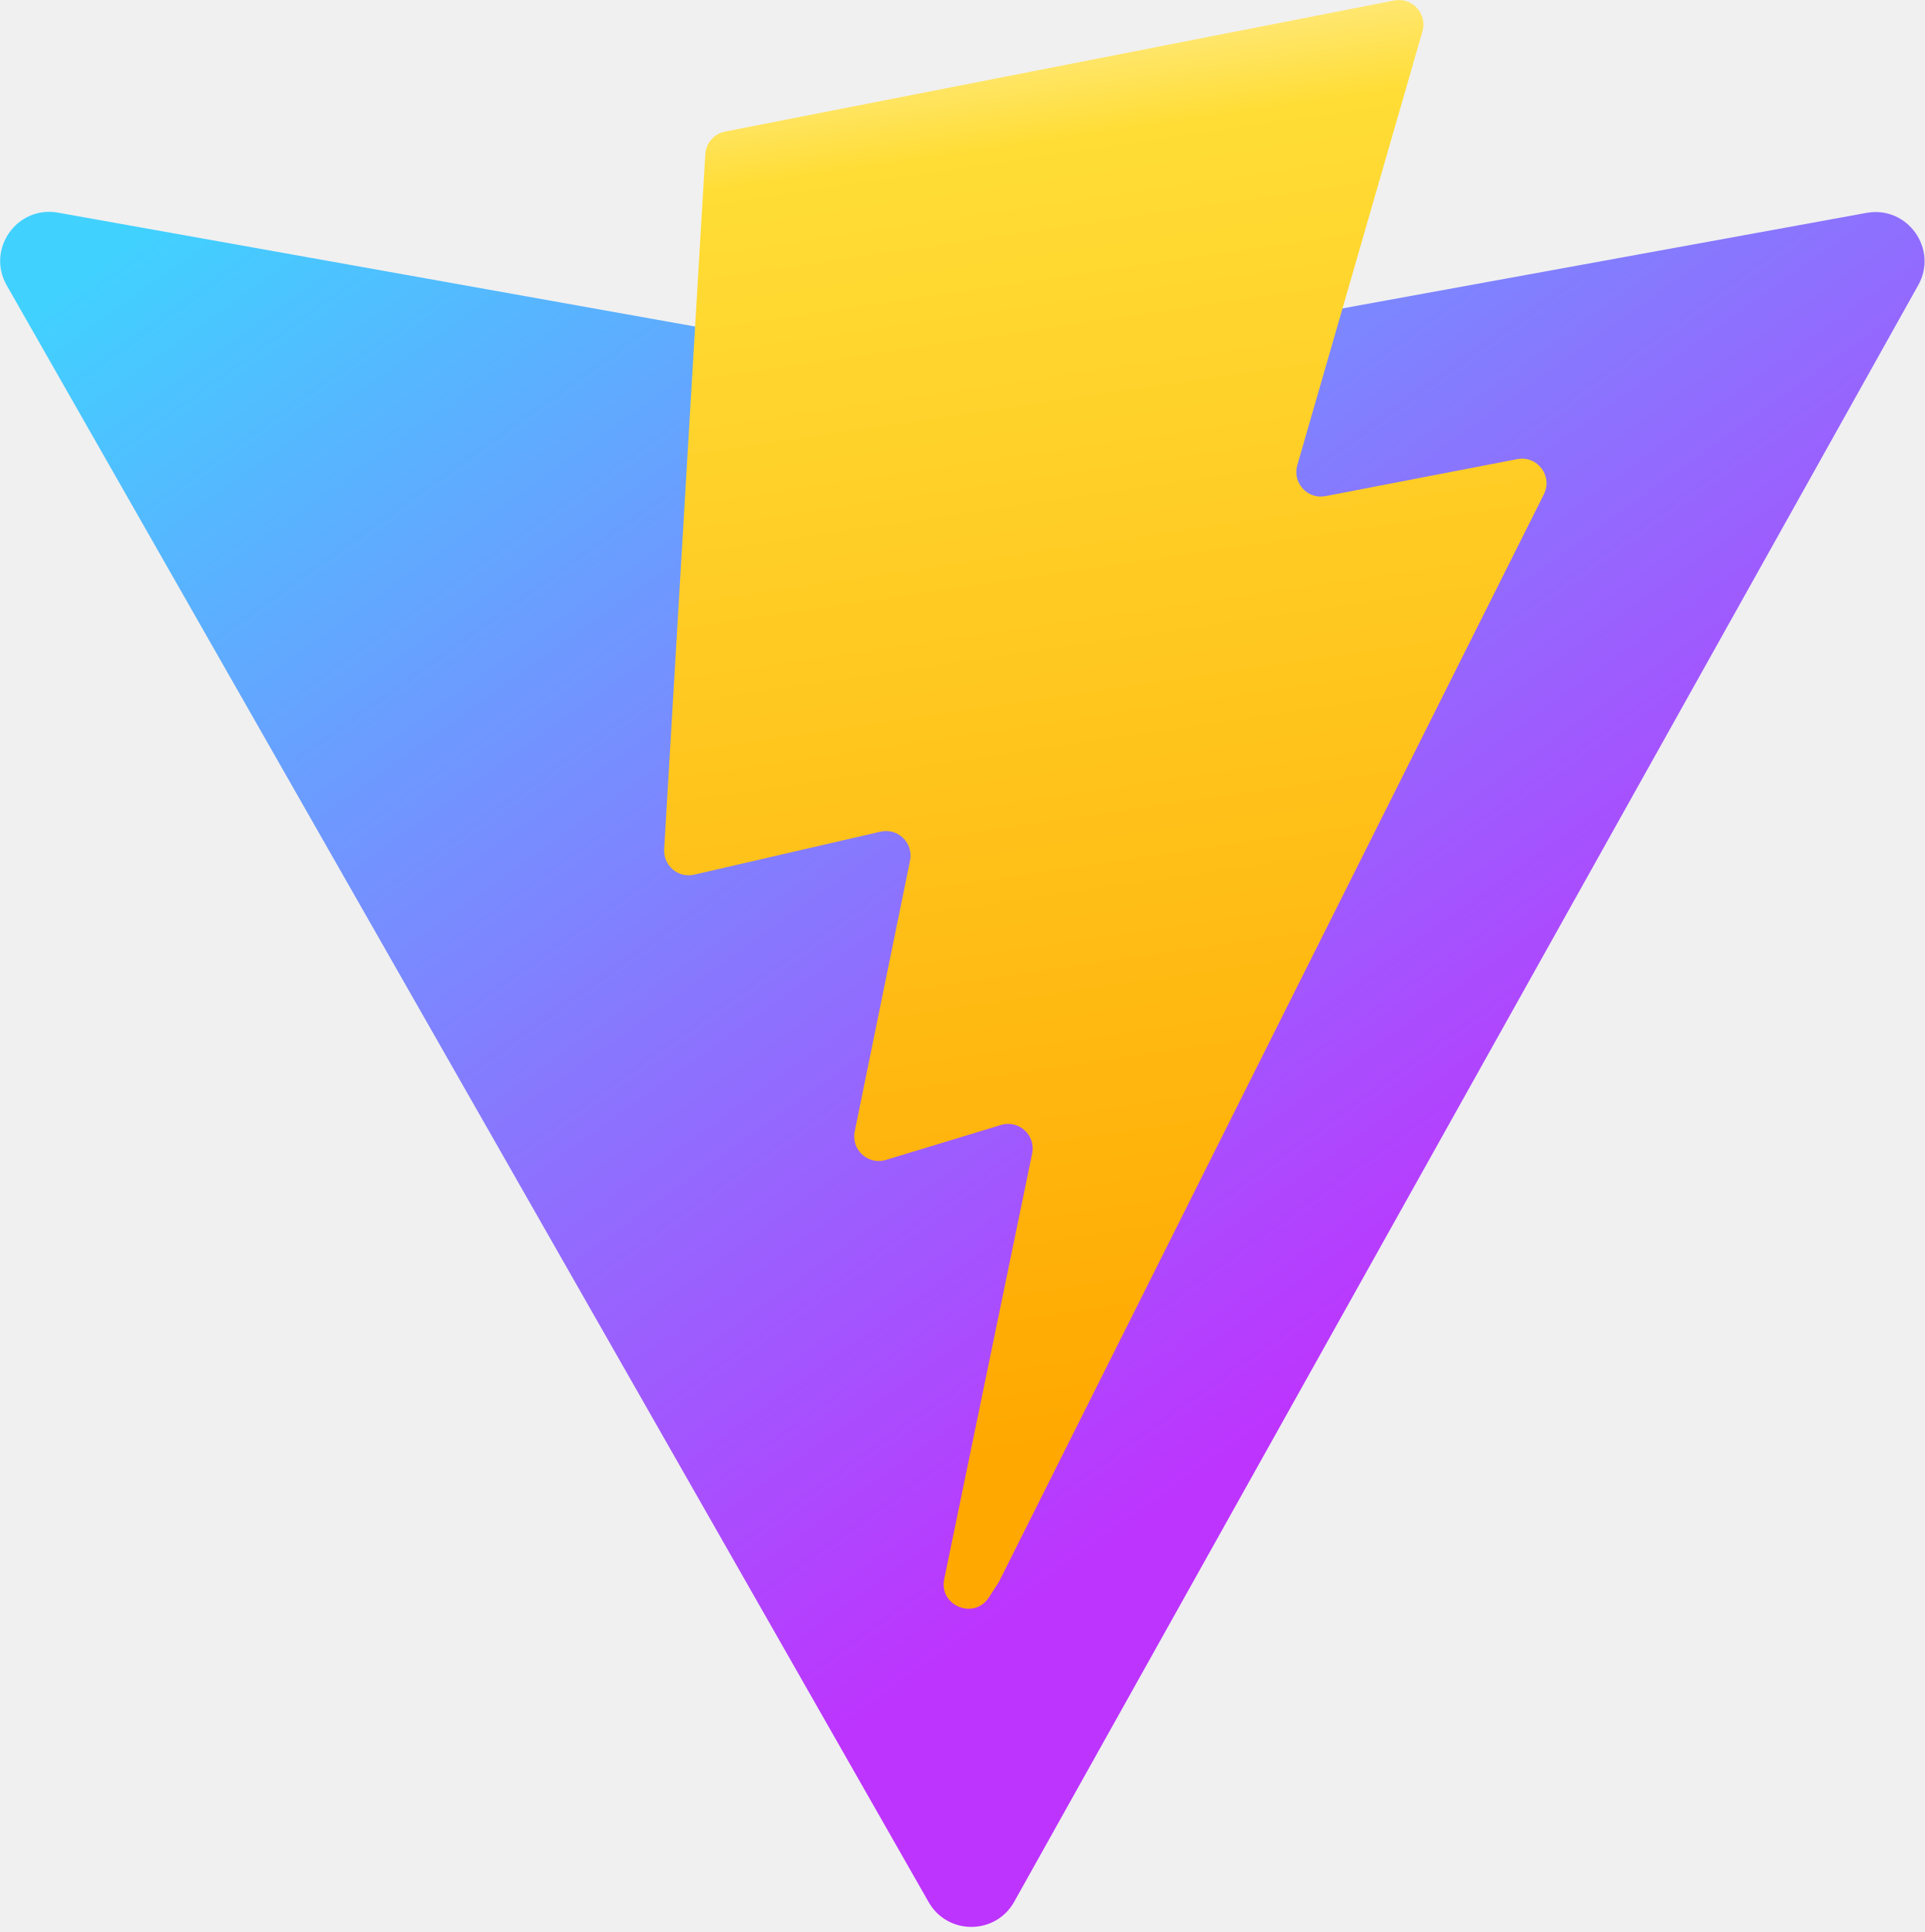
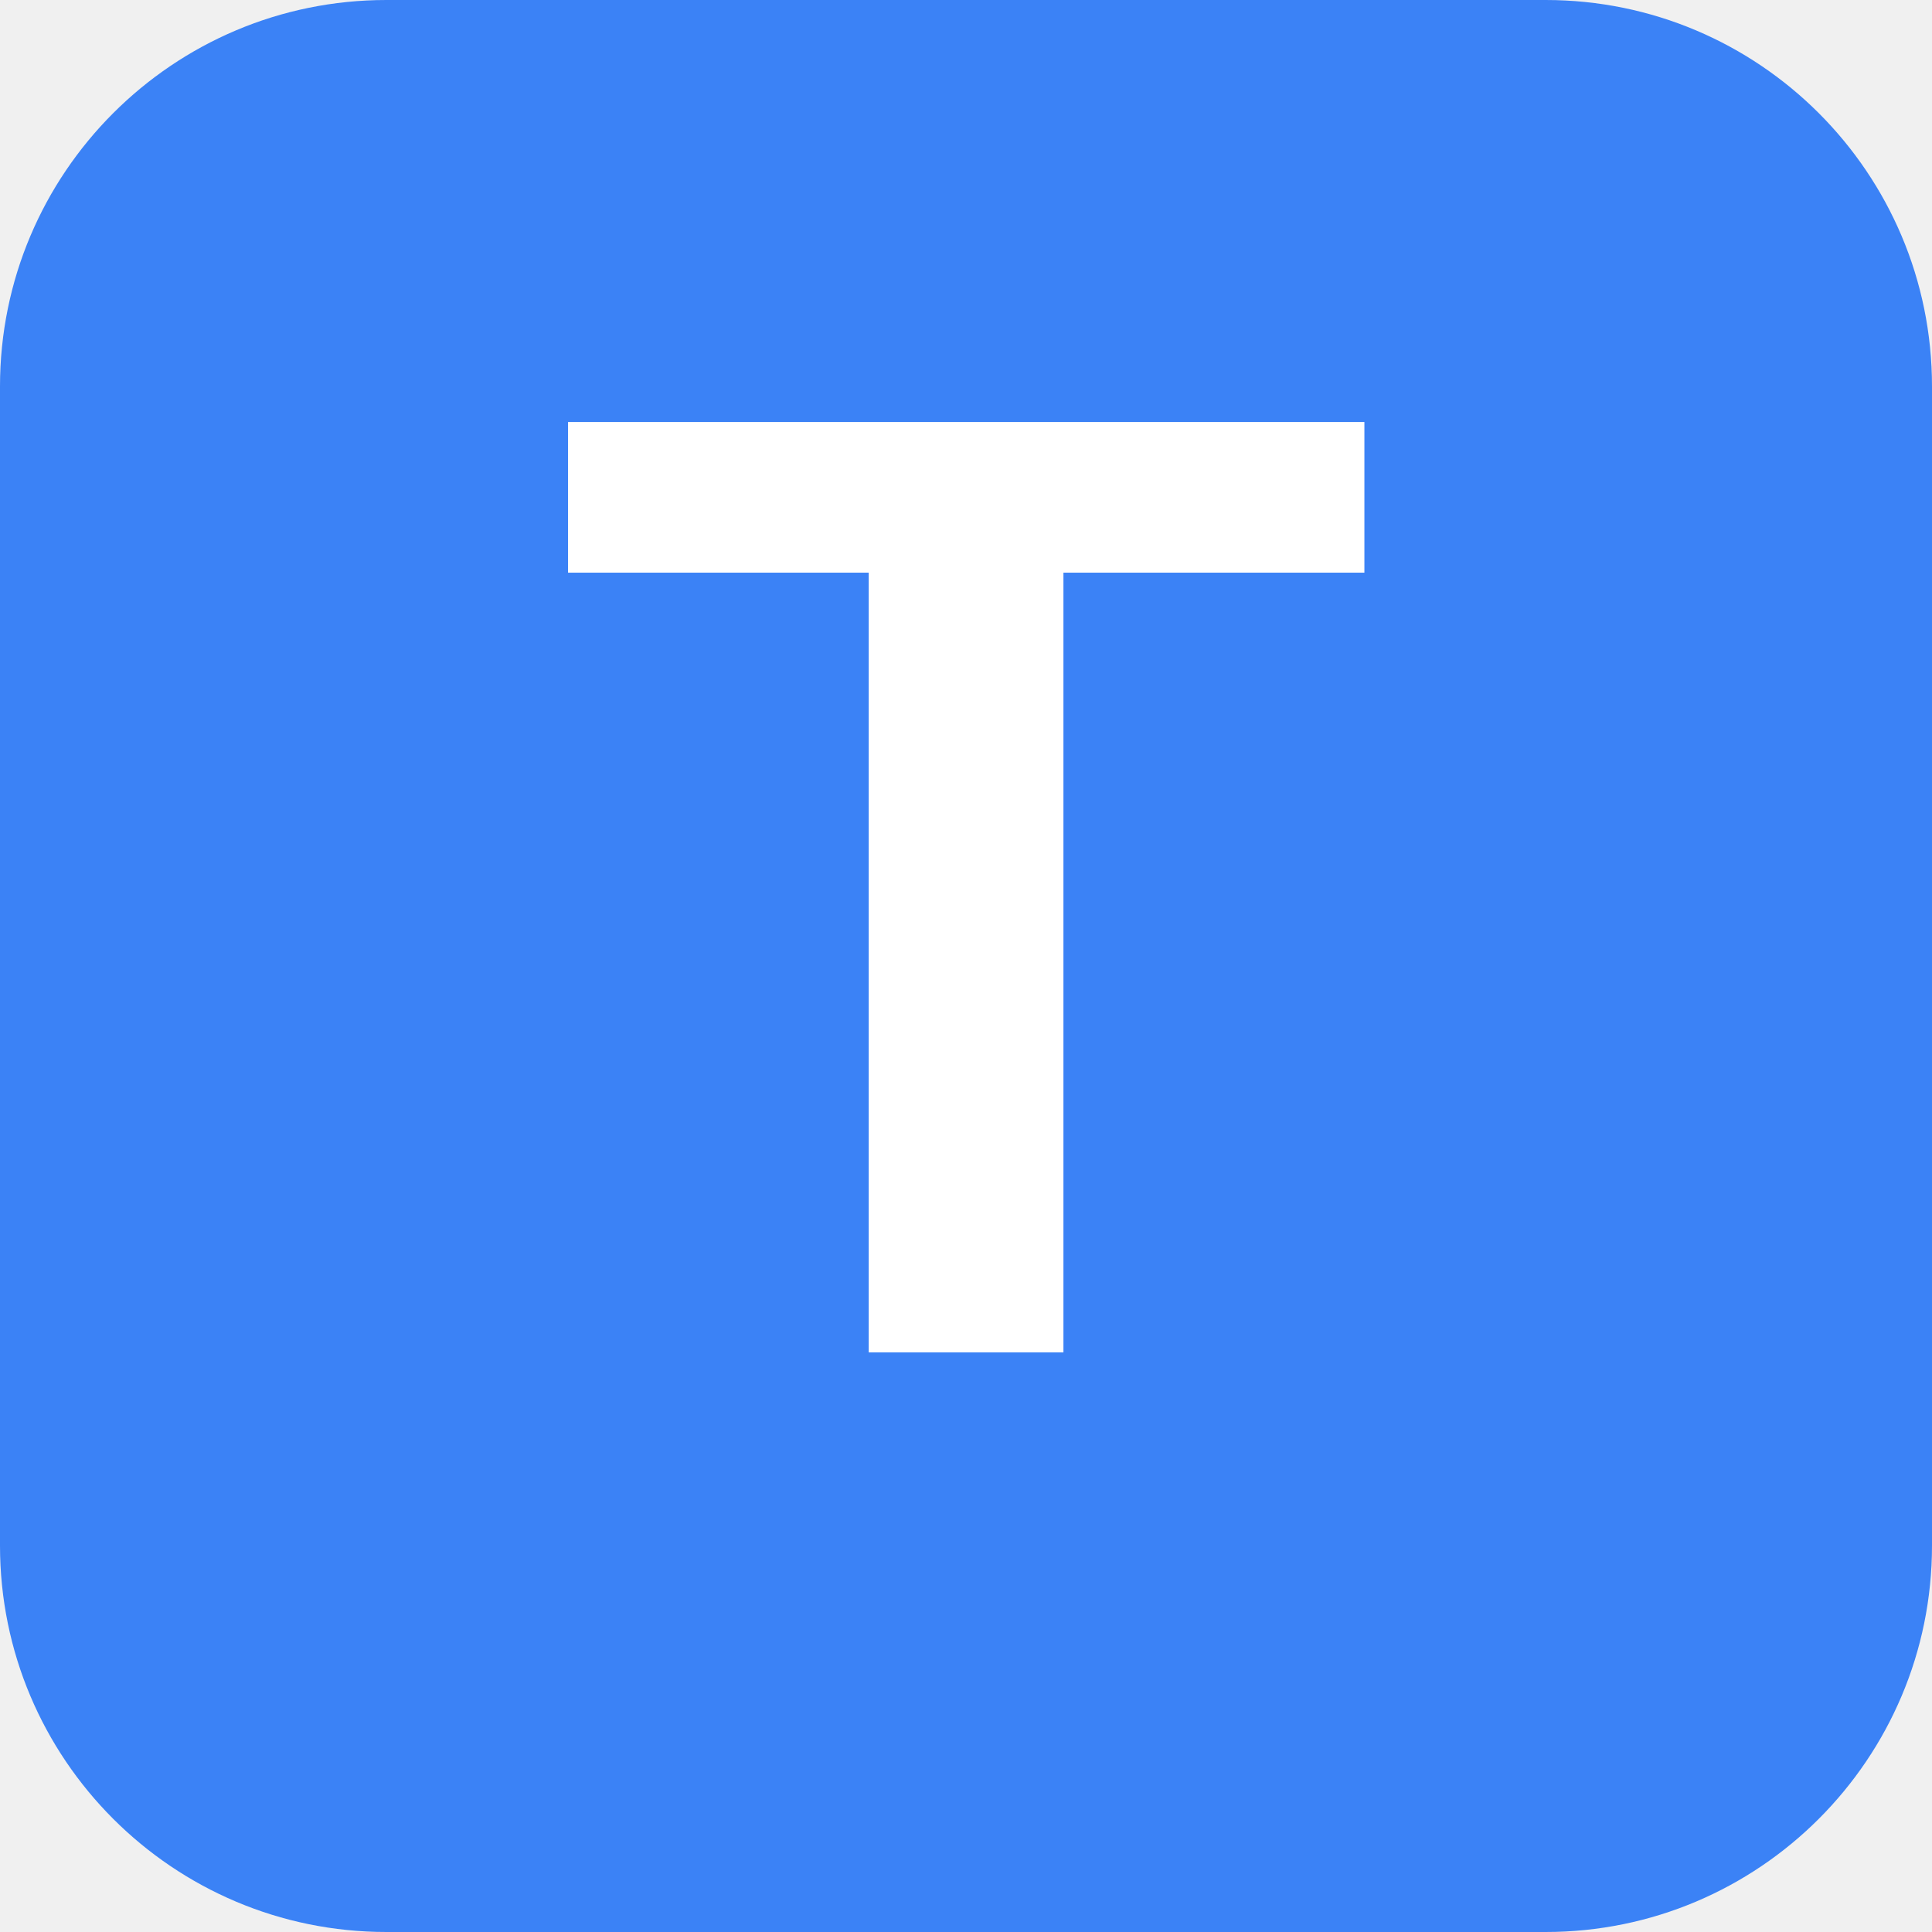
- <svg xmlns="http://www.w3.org/2000/svg" aria-hidden="true" role="img" class="iconify iconify--logos" width="31.88" height="32" preserveAspectRatio="xMidYMid meet" viewBox="0 0 256 257">
-   <defs>
-     <linearGradient id="IconifyId1813088fe1fbc01fb466" x1="-.828%" x2="57.636%" y1="7.652%" y2="78.411%">
-       <stop offset="0%" stop-color="#41D1FF" />
-       <stop offset="100%" stop-color="#BD34FE" />
-     </linearGradient>
-     <linearGradient id="IconifyId1813088fe1fbc01fb467" x1="43.376%" x2="50.316%" y1="2.242%" y2="89.03%">
-       <stop offset="0%" stop-color="#FFEA83" />
-       <stop offset="8.333%" stop-color="#FFDD35" />
-       <stop offset="100%" stop-color="#FFA800" />
-     </linearGradient>
-   </defs>
-   <path fill="url(#IconifyId1813088fe1fbc01fb466)" d="M255.153 37.938L134.897 252.976c-2.483 4.44-8.862 4.466-11.382.048L.875 37.958c-2.746-4.814 1.371-10.646 6.827-9.67l120.385 21.517a6.537 6.537 0 0 0 2.322-.004l117.867-21.483c5.438-.991 9.574 4.796 6.877 9.62Z" />
-   <path fill="url(#IconifyId1813088fe1fbc01fb467)" d="M185.432.063L96.44 17.501a3.268 3.268 0 0 0-2.634 3.014l-5.474 92.456a3.268 3.268 0 0 0 3.997 3.378l24.777-5.718c2.318-.535 4.413 1.507 3.936 3.838l-7.361 36.047c-.495 2.426 1.782 4.5 4.151 3.78l15.304-4.649c2.372-.72 4.652 1.36 4.15 3.788l-11.698 56.621c-.732 3.542 3.979 5.473 5.943 2.437l1.313-2.028l72.516-144.72c1.215-2.423-.88-5.186-3.54-4.672l-25.505 4.922c-2.396.462-4.435-1.77-3.759-4.114l16.646-57.705c.677-2.35-1.37-4.583-3.769-4.113Z" />
+ <svg xmlns="http://www.w3.org/2000/svg" viewBox="0 0 100 100">
+   <rect width="100" height="100" rx="20" fill="#3b82f6" />
+   <text x="50" y="70" font-family="Arial, sans-serif" font-size="70" font-weight="bold" fill="white" text-anchor="middle">T</text>
</svg>
